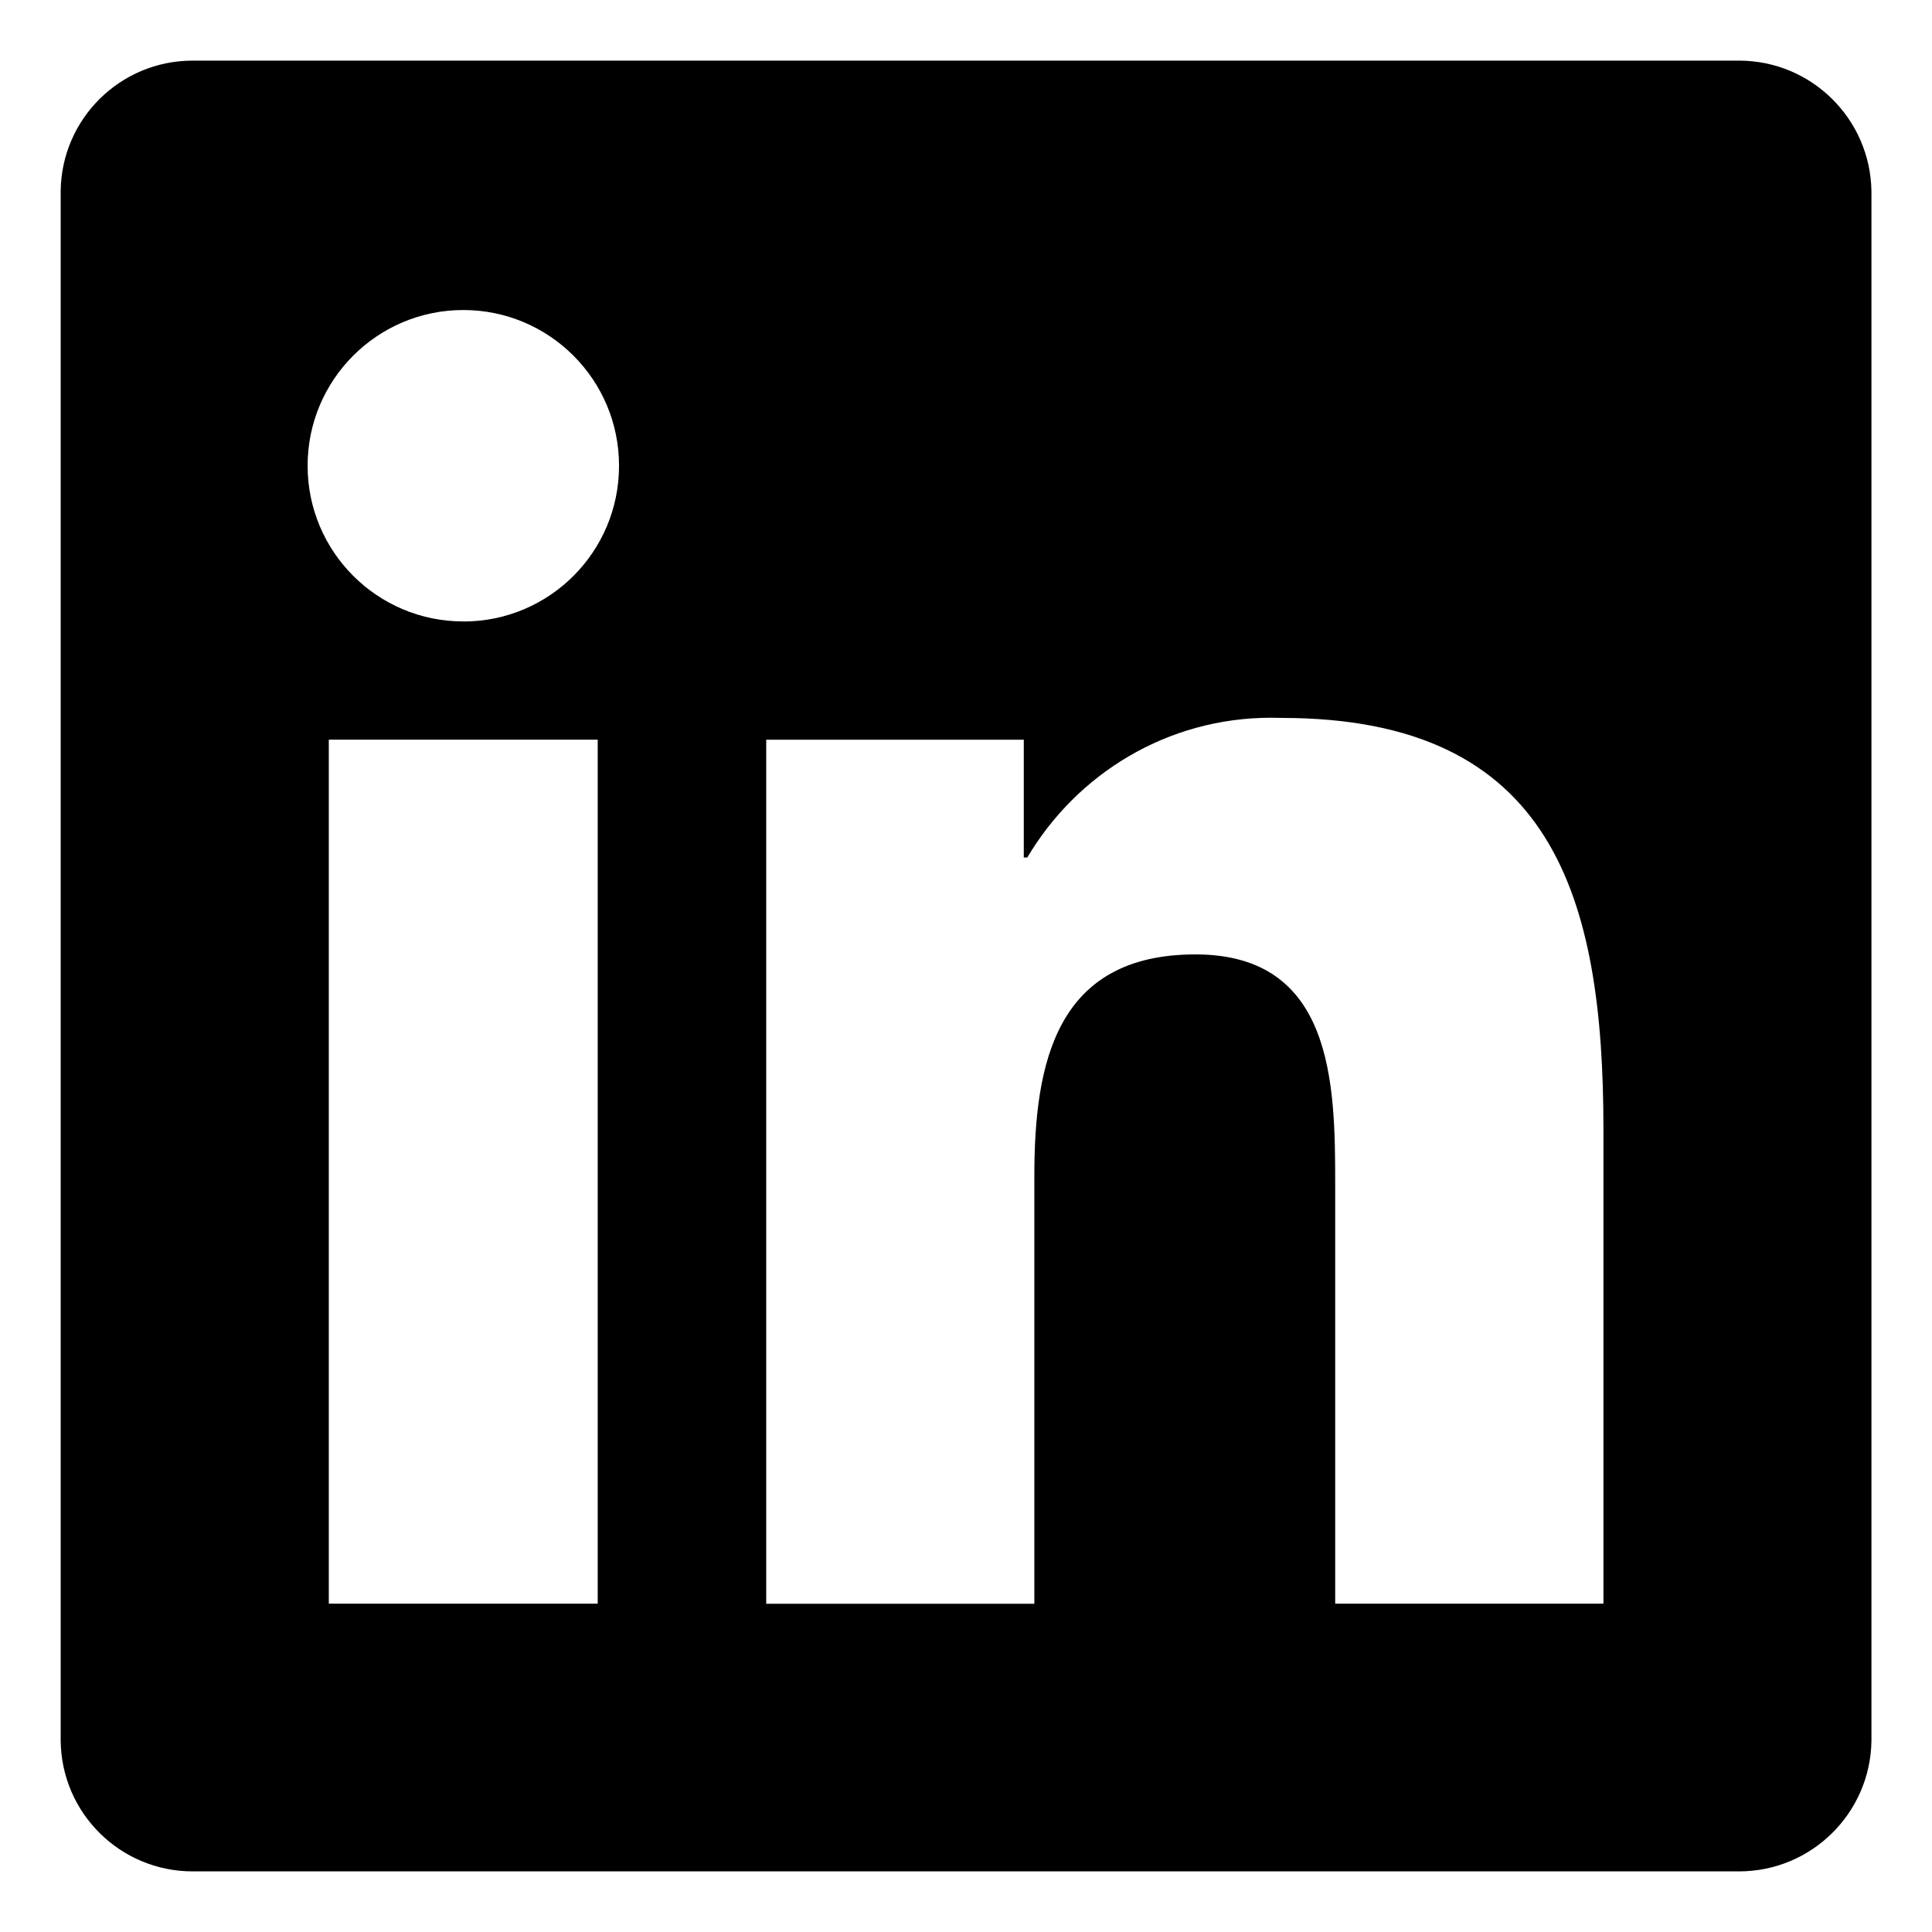
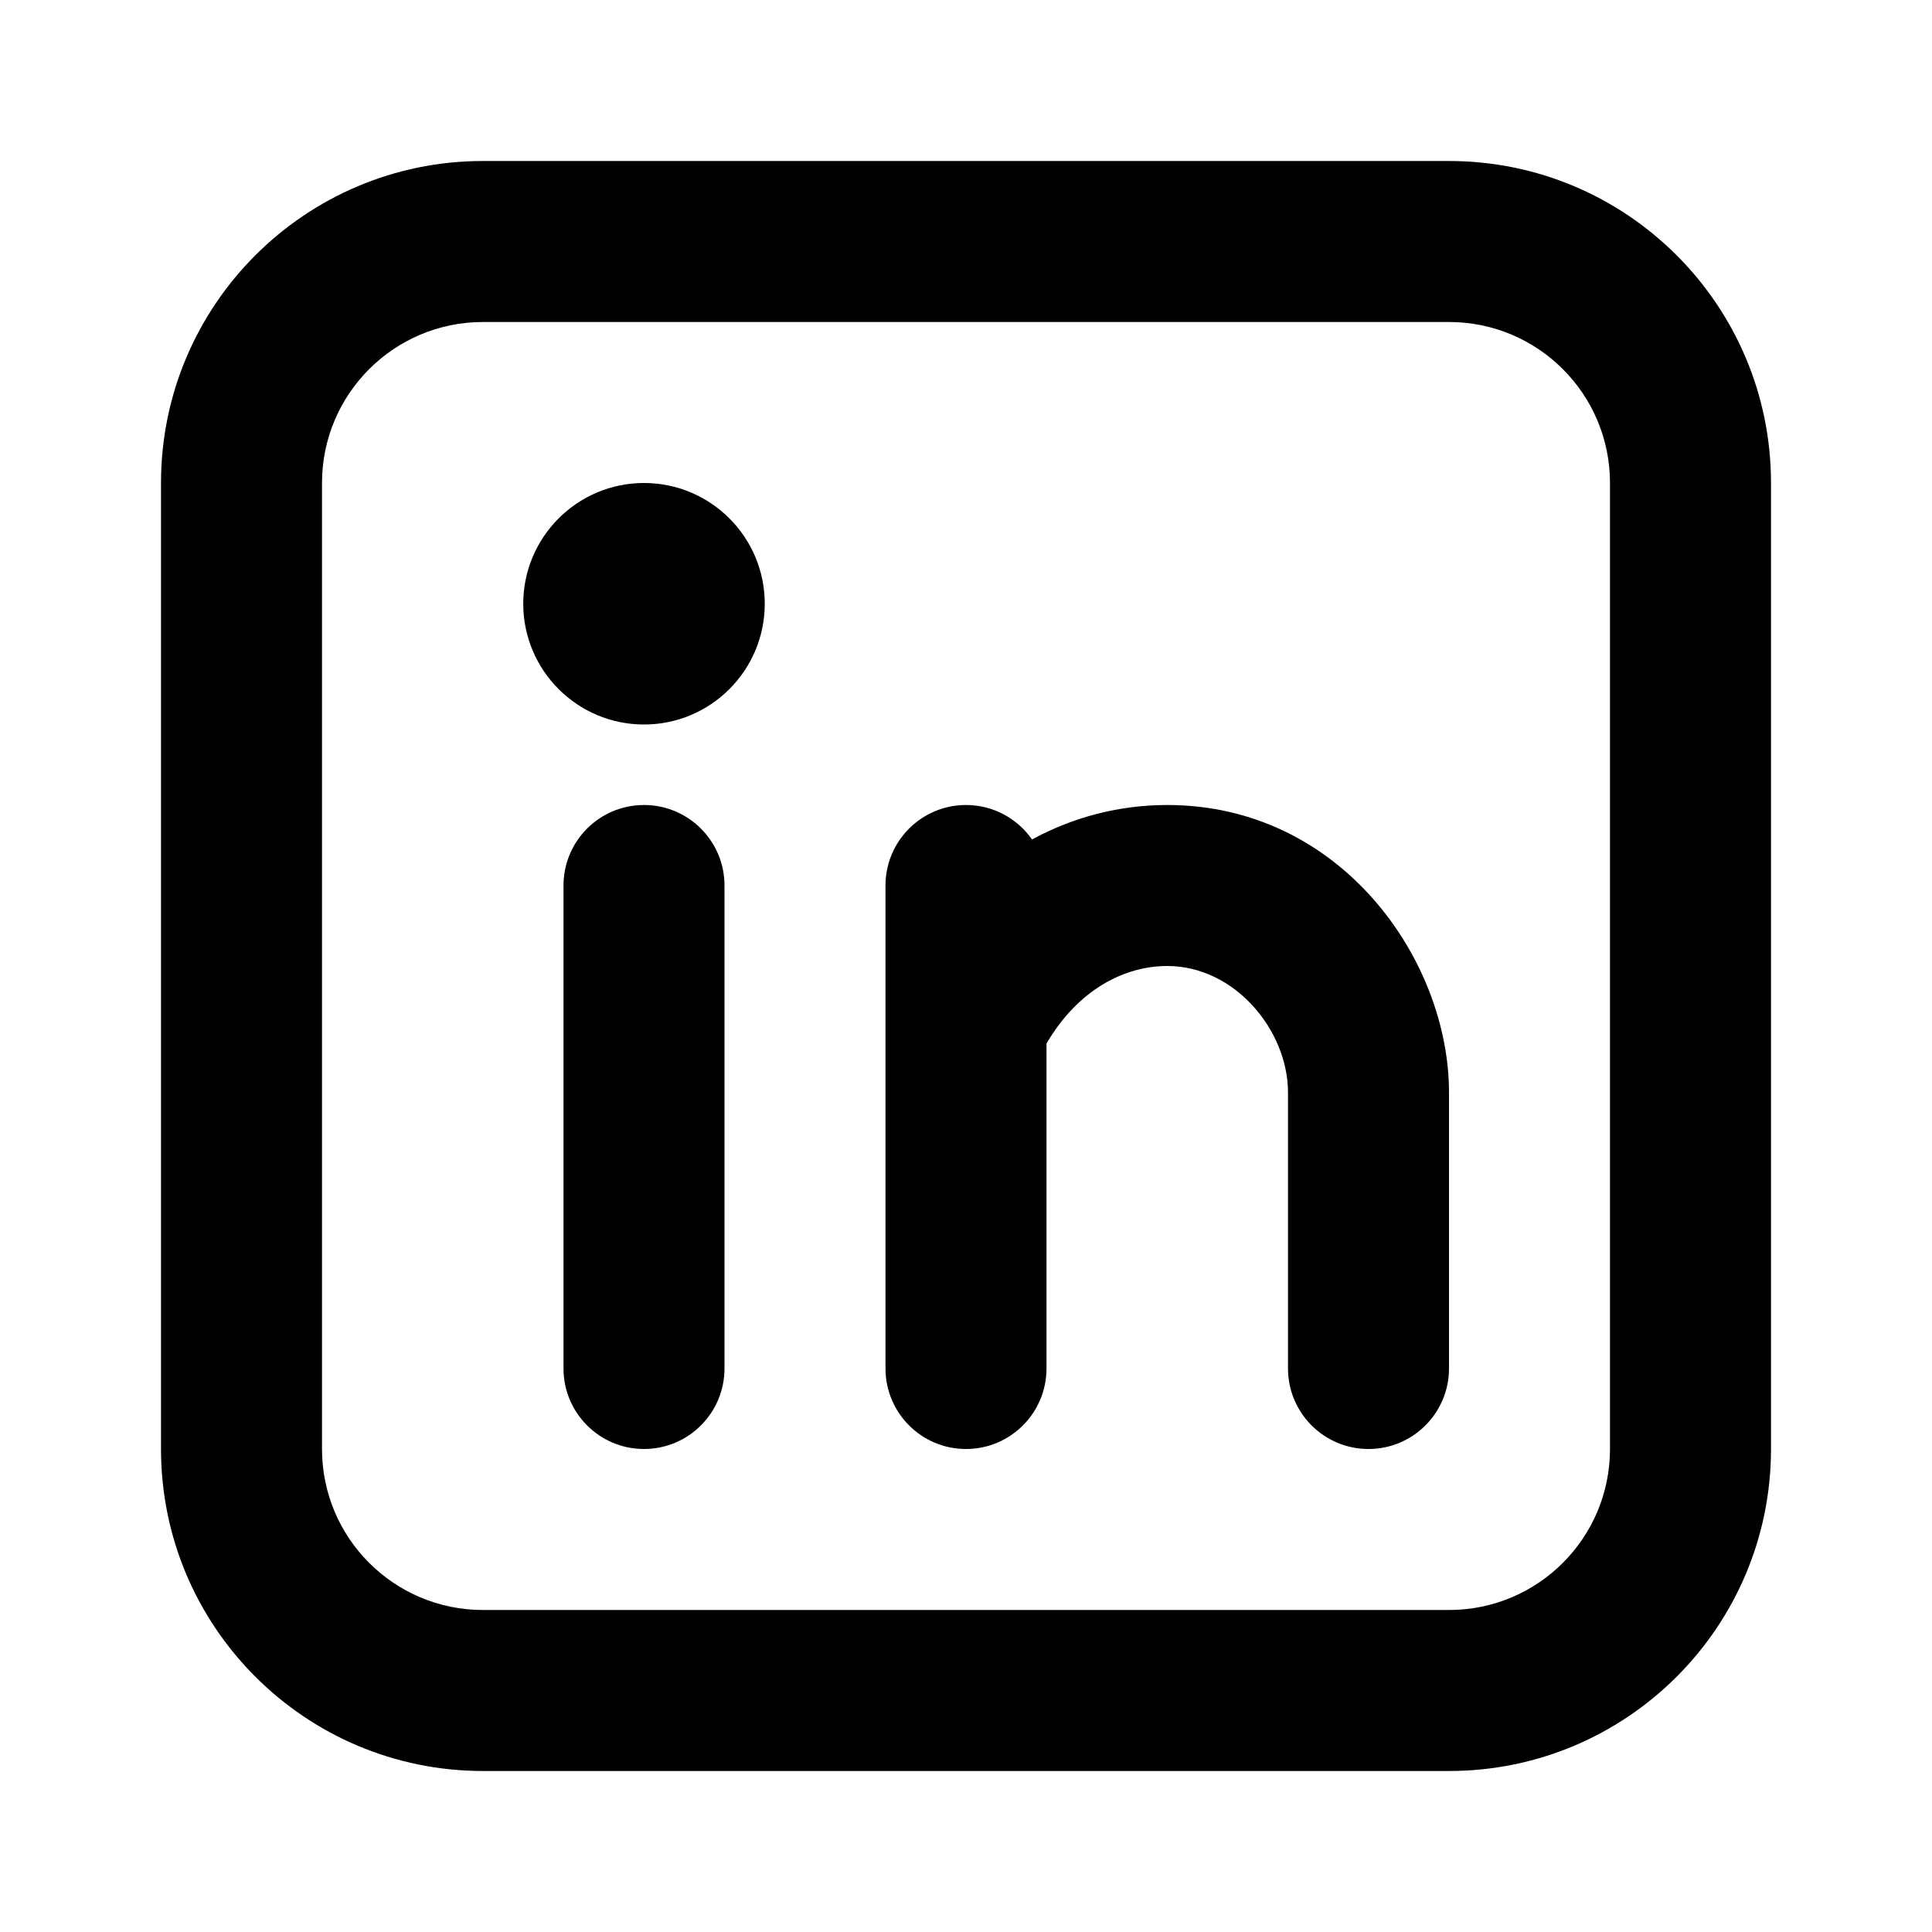
- <svg xmlns="http://www.w3.org/2000/svg" fill="currentColor" width="800px" height="800px" viewBox="0 0 32 32" version="1.1">
-   <path d="M28.778 1.004h-25.56c-0.008-0-0.017-0-0.027-0-1.199 0-2.172 0.964-2.186 2.159v25.672c0.014 1.196 0.987 2.161 2.186 2.161 0.010 0 0.019-0 0.029-0h25.555c0.008 0 0.018 0 0.028 0 1.2 0 2.175-0.963 2.194-2.159l0-0.002v-25.67c-0.019-1.197-0.994-2.161-2.195-2.161-0.010 0-0.019 0-0.029 0h0.001zM9.9 26.562h-4.454v-14.311h4.454zM7.674 10.293c-1.425 0-2.579-1.155-2.579-2.579s1.155-2.579 2.579-2.579c1.424 0 2.579 1.154 2.579 2.578v0c0 0.001 0 0.002 0 0.004 0 1.423-1.154 2.577-2.577 2.577-0.001 0-0.002 0-0.003 0h0zM26.556 26.562h-4.441v-6.959c0-1.66-0.034-3.795-2.314-3.795-2.316 0-2.669 1.806-2.669 3.673v7.082h-4.441v-14.311h4.266v1.951h0.058c0.828-1.395 2.326-2.315 4.039-2.315 0.061 0 0.121 0.001 0.181 0.003l-0.009-0c4.5 0 5.332 2.962 5.332 6.817v7.855z" />
+ <svg xmlns="http://www.w3.org/2000/svg" width="800px" height="800px" viewBox="0 0 24 24" fill="none">
+   <path fill-rule="evenodd" clip-rule="evenodd" d="M6 2C3.791 2 2 3.791 2 6V18C2 20.209 3.791 22 6 22H18C20.209 22 22 20.209 22 18V6C22 3.791 20.209 2 18 2H6ZM4 6C4 4.895 4.895 4 6 4H18C19.105 4 20 4.895 20 6V18C20 19.105 19.105 20 18 20H6C4.895 20 4 19.105 4 18V6ZM9 11C9 10.448 8.552 10 8 10C7.448 10 7 10.448 7 11V17C7 17.552 7.448 18 8 18C8.552 18 9 17.552 9 17V11ZM9.5 7.5C9.5 8.328 8.828 9 8 9C7.172 9 6.5 8.328 6.5 7.5C6.5 6.672 7.172 6 8 6C8.828 6 9.5 6.672 9.5 7.5ZM12 10C12.339 10 12.639 10.169 12.82 10.428C13.333 10.15 13.904 10 14.5 10C16.659 10 18 11.926 18 13.571V13.579V13.586V13.594V13.602V13.609V13.617V13.625V13.632V13.64V13.648V13.655V13.663V13.671V13.679V13.687V13.694V13.702V13.71V13.718V13.726V13.734V13.742V13.75V13.758V13.765V13.774V13.781V13.79V13.798V13.806V13.814V13.822V13.83V13.838V13.846V13.854V13.863V13.871V13.879V13.887V13.895V13.903V13.912V13.92V13.928V13.937V13.945V13.953V13.961V13.97V13.978V13.987V13.995V14.003V14.012V14.02V14.029V14.037V14.046V14.054V14.062V14.071V14.079V14.088V14.096V14.105V14.114V14.122V14.131V14.139V14.148V14.156V14.165V14.174V14.182V14.191V14.2V14.208V14.217V14.225V14.234V14.243V14.252V14.26V14.269V14.278V14.286V14.295V14.304V14.313V14.321V14.33V14.339V14.348V14.357V14.365V14.374V14.383V14.392V14.4V14.409V14.418V14.427V14.436V14.445V14.454V14.462V14.471V14.48V14.489V14.498V14.507V14.516V14.525V14.534V14.542V14.551V14.56V14.569V14.578V14.587V14.596V14.605V14.614V14.623V14.632V14.641V14.65V14.659V14.667V14.676V14.685V14.694V14.703V14.712V14.721V14.73V14.739V14.748V14.757V14.766V14.775V14.784V14.793V14.802V14.811V14.82V14.829V14.838V14.847V14.856V14.865V14.874V14.883V14.892V14.9V14.909V14.918V14.927V14.936V14.945V14.954V14.963V14.972V14.981V14.99V14.999V15.008V15.017V15.026V15.035V15.044V15.053V15.062V15.07V15.079V15.088V15.097V15.106V15.115V15.124V15.133V15.142V15.15V15.159V15.168V15.177V15.186V15.195V15.204V15.212V15.221V15.23V15.239V15.248V15.257V15.265V15.274V15.283V15.292V15.3V15.309V15.318V15.327V15.335V15.344V15.353V15.362V15.37V15.379V15.388V15.396V15.405V15.414V15.422V15.431V15.44V15.448V15.457V15.466V15.474V15.483V15.491V15.5V15.508V15.517V15.525V15.534V15.543V15.551V15.56V15.568V15.576V15.585V15.593V15.602V15.61V15.619V15.627V15.636V15.644V15.652V15.661V15.669V15.677V15.685V15.694V15.702V15.71V15.719V15.727V15.735V15.743V15.752V15.76V15.768V15.776V15.784V15.792V15.8V15.809V15.817V15.825V15.833V15.841V15.849V15.857V15.865V15.873V15.881V15.889V15.896V15.904V15.912V15.92V15.928V15.936V15.944V15.951V15.959V15.967V15.975V15.982V15.99V15.998V16.006V16.013V16.021V16.028V16.036V16.044V16.051V16.059V16.066V16.074V16.081V16.089V16.096V16.103V16.111V16.118V16.125V16.133V16.14V16.148V16.155V16.162V16.169V16.176V16.184V16.191V16.198V16.205V16.212V16.219V16.226V16.233V16.24V16.247V16.254V16.261V16.268V16.275V16.282V16.289V16.295V16.302V16.309V16.316V16.322V16.329V16.336V16.343V16.349V16.356V16.362V16.369V16.375V16.382V16.388V16.395V16.401V16.407V16.414V16.42V16.427V16.433V16.439V16.445V16.451V16.458V16.464V16.47V16.476V16.482V16.488V16.494V16.5V16.506V16.512V16.518V16.524V16.529V16.535V16.541V16.547V16.552V16.558V16.564V16.57V16.575V16.581V16.586V16.592V16.597V16.603V16.608V16.613V16.619V16.624V16.629V16.635V16.64V16.645V16.65V16.655V16.66V16.666V16.671V16.676V16.681V16.686V16.69V16.695V16.7V16.705V16.71V16.714V16.719V16.724V16.728V16.733V16.738V16.742V16.747V16.751V16.756V16.76V16.764V16.769V16.773V16.777V16.781V16.785V16.79V16.794V16.798V16.802V16.806V16.81V16.814V16.818V16.822V16.825V16.829V16.833V16.837V16.84V16.844V16.847V16.851V16.855V16.858V16.861V16.865V16.868V16.872V16.875V16.878V16.881V16.884V16.887V16.891V16.894V16.897V16.9V16.902V16.905V16.908V16.911V16.914V16.916V16.919V16.922V16.924V16.927V16.93V16.932V16.934V16.937V16.939V16.942V16.944V16.946V16.948V16.95V16.952V16.954V16.956V16.958V16.96V16.962V16.964V16.966V16.968V16.969V16.971V16.973V16.974V16.976V16.977V16.979V16.98V16.981V16.983V16.984V16.985V16.986V16.987V16.988V16.989V16.99V16.991V16.992V16.993V16.994V16.995V16.995V16.996V16.997V16.997V16.998V16.998V16.998V16.999V16.999V16.999V17V17V17V17C18 17 18 17 18 17C18 17.552 17.552 18 17 18C16.448 18 16 17.552 16 17C16 17 16 17 16 17V17V17V17V16.999V16.999V16.999V16.998V16.998V16.998V16.997V16.997V16.996V16.995V16.995V16.994V16.993V16.992V16.991V16.99V16.989V16.988V16.987V16.986V16.985V16.984V16.983V16.981V16.98V16.979V16.977V16.976V16.974V16.973V16.971V16.969V16.968V16.966V16.964V16.962V16.96V16.958V16.956V16.954V16.952V16.95V16.948V16.946V16.944V16.942V16.939V16.937V16.934V16.932V16.93V16.927V16.924V16.922V16.919V16.916V16.914V16.911V16.908V16.905V16.902V16.9V16.897V16.894V16.891V16.887V16.884V16.881V16.878V16.875V16.872V16.868V16.865V16.861V16.858V16.855V16.851V16.847V16.844V16.84V16.837V16.833V16.829V16.825V16.822V16.818V16.814V16.81V16.806V16.802V16.798V16.794V16.79V16.785V16.781V16.777V16.773V16.769V16.764V16.76V16.756V16.751V16.747V16.742V16.738V16.733V16.728V16.724V16.719V16.714V16.71V16.705V16.7V16.695V16.69V16.686V16.681V16.676V16.671V16.666V16.66V16.655V16.65V16.645V16.64V16.635V16.629V16.624V16.619V16.613V16.608V16.603V16.597V16.592V16.586V16.581V16.575V16.57V16.564V16.558V16.552V16.547V16.541V16.535V16.529V16.524V16.518V16.512V16.506V16.5V16.494V16.488V16.482V16.476V16.47V16.464V16.458V16.451V16.445V16.439V16.433V16.427V16.42V16.414V16.407V16.401V16.395V16.388V16.382V16.375V16.369V16.362V16.356V16.349V16.343V16.336V16.329V16.322V16.316V16.309V16.302V16.295V16.289V16.282V16.275V16.268V16.261V16.254V16.247V16.24V16.233V16.226V16.219V16.212V16.205V16.198V16.191V16.184V16.176V16.169V16.162V16.155V16.148V16.14V16.133V16.125V16.118V16.111V16.103V16.096V16.089V16.081V16.074V16.066V16.059V16.051V16.044V16.036V16.028V16.021V16.013V16.006V15.998V15.99V15.982V15.975V15.967V15.959V15.951V15.944V15.936V15.928V15.92V15.912V15.904V15.896V15.889V15.881V15.873V15.865V15.857V15.849V15.841V15.833V15.825V15.817V15.809V15.8V15.792V15.784V15.776V15.768V15.76V15.752V15.743V15.735V15.727V15.719V15.71V15.702V15.694V15.685V15.677V15.669V15.661V15.652V15.644V15.636V15.627V15.619V15.61V15.602V15.593V15.585V15.576V15.568V15.56V15.551V15.543V15.534V15.525V15.517V15.508V15.5V15.491V15.483V15.474V15.466V15.457V15.448V15.44V15.431V15.422V15.414V15.405V15.396V15.388V15.379V15.37V15.362V15.353V15.344V15.335V15.327V15.318V15.309V15.3V15.292V15.283V15.274V15.265V15.257V15.248V15.239V15.23V15.221V15.212V15.204V15.195V15.186V15.177V15.168V15.159V15.15V15.142V15.133V15.124V15.115V15.106V15.097V15.088V15.079V15.07V15.062V15.053V15.044V15.035V15.026V15.017V15.008V14.999V14.99V14.981V14.972V14.963V14.954V14.945V14.936V14.927V14.918V14.909V14.9V14.892V14.883V14.874V14.865V14.856V14.847V14.838V14.829V14.82V14.811V14.802V14.793V14.784V14.775V14.766V14.757V14.748V14.739V14.73V14.721V14.712V14.703V14.694V14.685V14.676V14.667V14.659V14.65V14.641V14.632V14.623V14.614V14.605V14.596V14.587V14.578V14.569V14.56V14.551V14.542V14.534V14.525V14.516V14.507V14.498V14.489V14.48V14.471V14.462V14.454V14.445V14.436V14.427V14.418V14.409V14.4V14.392V14.383V14.374V14.365V14.357V14.348V14.339V14.33V14.321V14.313V14.304V14.295V14.286V14.278V14.269V14.26V14.252V14.243V14.234V14.225V14.217V14.208V14.2V14.191V14.182V14.174V14.165V14.156V14.148V14.139V14.131V14.122V14.114V14.105V14.096V14.088V14.079V14.071V14.062V14.054V14.046V14.037V14.029V14.02V14.012V14.003V13.995V13.987V13.978V13.97V13.961V13.953V13.945V13.937V13.928V13.92V13.912V13.903V13.895V13.887V13.879V13.871V13.863V13.854V13.846V13.838V13.83V13.822V13.814V13.806V13.798V13.79V13.781V13.774V13.765V13.758V13.75V13.742V13.734V13.726V13.718V13.71V13.702V13.694V13.687V13.679V13.671V13.663V13.655V13.648V13.64V13.632V13.625V13.617V13.609V13.602V13.594V13.586V13.579V13.571C16 12.803 15.341 12 14.5 12C13.976 12 13.397 12.285 13 12.963V12.966V12.976V12.986V12.997V13.007V13.017V13.028V13.038V13.049V13.059V13.069V13.08V13.091V13.101V13.111V13.122V13.133V13.143V13.154V13.164V13.175V13.185V13.196V13.207V13.217V13.228V13.239V13.25V13.26V13.271V13.282V13.293V13.303V13.314V13.325V13.336V13.346V13.357V13.368V13.379V13.39V13.401V13.412V13.422V13.433V13.444V13.455V13.466V13.477V13.488V13.499V13.51V13.521V13.532V13.543V13.554V13.565V13.576V13.587V13.598V13.609V13.62V13.631V13.642V13.653V13.665V13.676V13.687V13.698V13.709V13.72V13.731V13.742V13.754V13.765V13.776V13.787V13.798V13.809V13.821V13.832V13.843V13.854V13.865V13.877V13.888V13.899V13.91V13.921V13.933V13.944V13.955V13.966V13.977V13.989V14V14.011V14.023V14.034V14.045V14.056V14.068V14.079V14.09V14.101V14.113V14.124V14.135V14.146V14.158V14.169V14.18V14.191V14.203V14.214V14.225V14.236V14.248V14.259V14.27V14.281V14.293V14.304V14.315V14.326V14.338V14.349V14.36V14.371V14.383V14.394V14.405V14.416V14.428V14.439V14.45V14.461V14.472V14.483V14.495V14.506V14.517V14.528V14.54V14.551V14.562V14.573V14.584V14.595V14.606V14.618V14.629V14.64V14.651V14.662V14.673V14.684V14.695V14.706V14.717V14.729V14.74V14.751V14.762V14.773V14.784V14.795V14.806V14.817V14.828V14.839V14.85V14.861V14.872V14.883V14.894V14.905V14.915V14.926V14.937V14.948V14.959V14.97V14.981V14.992V15.002V15.013V15.024V15.035V15.046V15.056V15.067V15.078V15.088V15.099V15.11V15.12V15.131V15.142V15.152V15.163V15.174V15.184V15.195V15.206V15.216V15.227V15.237V15.248V15.258V15.269V15.279V15.29V15.3V15.31V15.321V15.331V15.341V15.352V15.362V15.373V15.383V15.393V15.403V15.414V15.424V15.434V15.444V15.454V15.464V15.475V15.485V15.495V15.505V15.515V15.525V15.535V15.545V15.555V15.565V15.575V15.585V15.595V15.605V15.614V15.624V15.634V15.644V15.654V15.663V15.673V15.683V15.693V15.702V15.712V15.721V15.731V15.741V15.75V15.76V15.769V15.779V15.788V15.797V15.807V15.816V15.826V15.835V15.844V15.853V15.863V15.872V15.881V15.89V15.899V15.909V15.918V15.927V15.936V15.945V15.954V15.963V15.972V15.981V15.989V15.998V16.007V16.016V16.025V16.033V16.042V16.051V16.059V16.068V16.077V16.085V16.094V16.102V16.111V16.119V16.128V16.136V16.144V16.153V16.161V16.169V16.178V16.186V16.194V16.202V16.21V16.218V16.226V16.234V16.242V16.25V16.258V16.266V16.274V16.282V16.29V16.297V16.305V16.313V16.32V16.328V16.336V16.343V16.351V16.358V16.366V16.373V16.38V16.388V16.395V16.402V16.41V16.417V16.424V16.431V16.438V16.445V16.452V16.459V16.466V16.473V16.48V16.487V16.494V16.5V16.507V16.514V16.52V16.527V16.534V16.54V16.547V16.553V16.559V16.566V16.572V16.578V16.585V16.591V16.597V16.603V16.609V16.615V16.621V16.627V16.633V16.639V16.645V16.651V16.657V16.662V16.668V16.674V16.679V16.685V16.69V16.696V16.701V16.706V16.712V16.717V16.722V16.727V16.733V16.738V16.743V16.748V16.753V16.758V16.763V16.768V16.772V16.777V16.782V16.787V16.791V16.796V16.8V16.805V16.809V16.814V16.818V16.822V16.826V16.831V16.835V16.839V16.843V16.847V16.851V16.855V16.859V16.863V16.866V16.87V16.874V16.877V16.881V16.884V16.888V16.891V16.895V16.898V16.901V16.905V16.908V16.911V16.914V16.917V16.92V16.923V16.926V16.929V16.931V16.934V16.937V16.939V16.942V16.944V16.947V16.949V16.952V16.954V16.956V16.958V16.96V16.962V16.965V16.966V16.968V16.97V16.972V16.974V16.976V16.977V16.979V16.98V16.982V16.983V16.985V16.986V16.987V16.988V16.989V16.991V16.991V16.992V16.993V16.994V16.995V16.996V16.996V16.997V16.998V16.998V16.998V16.999V16.999V17V17V17V17V17C13 17.552 12.552 18 12 18C11.448 18 11 17.552 11 17V17V17V17V17V16.999V16.999V16.998V16.998V16.998V16.997V16.996V16.996V16.995V16.994V16.993V16.992V16.991V16.991V16.989V16.988V16.987V16.986V16.985V16.983V16.982V16.98V16.979V16.977V16.976V16.974V16.972V16.97V16.968V16.966V16.965V16.962V16.96V16.958V16.956V16.954V16.952V16.949V16.947V16.944V16.942V16.939V16.937V16.934V16.931V16.929V16.926V16.923V16.92V16.917V16.914V16.911V16.908V16.905V16.901V16.898V16.895V16.891V16.888V16.884V16.881V16.877V16.874V16.87V16.866V16.863V16.859V16.855V16.851V16.847V16.843V16.839V16.835V16.831V16.826V16.822V16.818V16.814V16.809V16.805V16.8V16.796V16.791V16.787V16.782V16.777V16.772V16.768V16.763V16.758V16.753V16.748V16.743V16.738V16.733V16.727V16.722V16.717V16.712V16.706V16.701V16.696V16.69V16.685V16.679V16.674V16.668V16.662V16.657V16.651V16.645V16.639V16.633V16.627V16.621V16.615V16.609V16.603V16.597V16.591V16.585V16.578V16.572V16.566V16.559V16.553V16.547V16.54V16.534V16.527V16.52V16.514V16.507V16.5V16.494V16.487V16.48V16.473V16.466V16.459V16.452V16.445V16.438V16.431V16.424V16.417V16.41V16.402V16.395V16.388V16.38V16.373V16.366V16.358V16.351V16.343V16.336V16.328V16.32V16.313V16.305V16.297V16.29V16.282V16.274V16.266V16.258V16.25V16.242V16.234V16.226V16.218V16.21V16.202V16.194V16.186V16.178V16.169V16.161V16.153V16.144V16.136V16.128V16.119V16.111V16.102V16.094V16.085V16.077V16.068V16.059V16.051V16.042V16.033V16.025V16.016V16.007V15.998V15.989V15.981V15.972V15.963V15.954V15.945V15.936V15.927V15.918V15.909V15.899V15.89V15.881V15.872V15.863V15.853V15.844V15.835V15.826V15.816V15.807V15.797V15.788V15.779V15.769V15.76V15.75V15.741V15.731V15.721V15.712V15.702V15.693V15.683V15.673V15.663V15.654V15.644V15.634V15.624V15.614V15.605V15.595V15.585V15.575V15.565V15.555V15.545V15.535V15.525V15.515V15.505V15.495V15.485V15.475V15.464V15.454V15.444V15.434V15.424V15.414V15.403V15.393V15.383V15.373V15.362V15.352V15.341V15.331V15.321V15.31V15.3V15.29V15.279V15.269V15.258V15.248V15.237V15.227V15.216V15.206V15.195V15.184V15.174V15.163V15.152V15.142V15.131V15.12V15.11V15.099V15.088V15.078V15.067V15.056V15.046V15.035V15.024V15.013V15.002V14.992V14.981V14.97V14.959V14.948V14.937V14.926V14.915V14.905V14.894V14.883V14.872V14.861V14.85V14.839V14.828V14.817V14.806V14.795V14.784V14.773V14.762V14.751V14.74V14.729V14.717V14.706V14.695V14.684V14.673V14.662V14.651V14.64V14.629V14.618V14.606V14.595V14.584V14.573V14.562V14.551V14.54V14.528V14.517V14.506V14.495V14.483V14.472V14.461V14.45V14.439V14.428V14.416V14.405V14.394V14.383V14.371V14.36V14.349V14.338V14.326V14.315V14.304V14.293V14.281V14.27V14.259V14.248V14.236V14.225V14.214V14.203V14.191V14.18V14.169V14.158V14.146V14.135V14.124V14.113V14.101V14.09V14.079V14.068V14.056V14.045V14.034V14.023V14.011V14V13.989V13.977V13.966V13.955V13.944V13.933V13.921V13.91V13.899V13.888V13.877V13.865V13.854V13.843V13.832V13.821V13.809V13.798V13.787V13.776V13.765V13.754V13.742V13.731V13.72V13.709V13.698V13.687V13.676V13.665V13.653V13.642V13.631V13.62V13.609V13.598V13.587V13.576V13.565V13.554V13.543V13.532V13.521V13.51V13.499V13.488V13.477V13.466V13.455V13.444V13.433V13.422V13.412V13.401V13.39V13.379V13.368V13.357V13.346V13.336V13.325V13.314V13.303V13.293V13.282V13.271V13.26V13.25V13.239V13.228V13.217V13.207V13.196V13.185V13.175V13.164V13.154V13.143V13.133V13.122V13.111V13.101V13.091V13.08V13.069V13.059V13.049V13.038V13.028V13.017V13.007V12.997V12.986V12.976V12.966V12.956V12.945V12.935V12.925V12.915V12.904V12.894V12.884V12.874V12.864V12.854V12.844V12.834V12.823V12.813V12.803V12.793V12.783V12.774V12.764V12.754V12.744V12.734V12.724V12.714V12.71V12.706V12.703V12.698V12.695V12.691V12.687V12.683V12.679V12.675V12.671V12.667V12.663V12.659V12.655V12.65V12.646V12.642V12.638V12.634V12.63V12.626V12.622V12.618V12.614V12.61V12.605V12.601V12.597V12.593V12.589V12.585V12.581V12.576V12.572V12.568V12.564V12.56V12.555V12.551V12.547V12.543V12.539V12.534V12.53V12.526V12.521V12.517V12.513V12.509V12.505V12.5V12.496V12.492V12.487V12.483V12.479V12.474V12.47V12.466V12.461V12.457V12.453V12.448V12.444V12.44V12.435V12.431V12.427V12.422V12.418V12.414V12.409V12.405V12.4V12.396V12.392V12.387V12.383V12.378V12.374V12.37V12.365V12.361V12.356V12.352V12.348V12.343V12.339V12.334V12.33V12.325V12.321V12.316V12.312V12.307V12.303V12.299V12.294V12.29V12.285V12.281V12.276V12.272V12.267V12.263V12.258V12.254V12.249V12.245V12.24V12.236V12.231V12.227V12.223V12.218V12.213V12.209V12.204V12.2V12.195V12.191V12.187V12.182V12.178V12.173V12.168V12.164V12.159V12.155V12.15V12.146V12.142V12.137V12.133V12.128V12.123V12.119V12.114V12.11V12.105V12.101V12.096V12.092V12.087V12.083V12.078V12.074V12.069V12.065V12.06V12.056V12.052V12.047V12.043V12.038V12.034V12.029V12.024V12.02V12.015V12.011V12.007V12.002V11.998V11.993V11.989V11.984V11.98V11.975V11.971V11.966V11.962V11.957V11.953V11.948V11.944V11.94V11.935V11.931V11.926V11.922V11.917V11.913V11.909V11.904V11.9V11.895V11.891V11.886V11.882V11.878V11.873V11.869V11.864V11.86V11.856V11.851V11.847V11.843V11.838V11.834V11.829V11.825V11.821V11.816V11.812V11.808V11.803V11.799V11.795V11.79V11.786V11.782V11.777V11.773V11.769V11.765V11.76V11.756V11.752V11.748V11.743V11.739V11.735V11.73V11.726V11.722V11.718V11.714V11.709V11.705V11.701V11.697V11.693V11.688V11.684V11.68V11.676V11.672V11.668V11.663V11.659V11.655V11.651V11.647V11.643V11.639V11.635V11.63V11.626V11.622V11.618V11.614V11.61V11.606V11.602V11.598V11.594V11.59V11.586V11.582V11.578V11.574V11.57V11.566V11.562V11.558V11.554V11.55V11.546V11.542V11.539V11.535V11.531V11.527V11.523V11.519V11.515V11.511V11.508V11.504V11.5V11.496V11.492V11.489V11.485V11.481V11.477V11.473V11.47V11.466V11.462V11.459V11.455V11.451V11.448V11.444V11.44V11.437V11.433V11.429V11.426V11.422V11.418V11.415V11.411V11.408V11.404V11.401V11.397V11.394V11.39V11.387V11.383V11.38V11.376V11.373V11.369V11.366V11.363V11.359V11.356V11.352V11.349V11.346V11.342V11.339V11.336V11.332V11.329V11.326V11.322V11.319V11.316V11.313V11.309V11.306V11.303V11.3V11.297V11.294V11.29V11.287V11.284V11.281V11.278V11.275V11.272V11.269V11.266V11.263V11.26V11.257V11.254V11.251V11.248V11.245V11.242V11.239V11.236V11.233V11.23V11.228V11.225V11.222V11.219V11.216V11.214V11.211V11.208V11.205V11.203V11.2V11.197V11.194V11.192V11.189V11.187V11.184V11.181V11.179V11.176V11.174V11.171V11.169V11.166V11.164V11.161V11.159V11.156V11.154V11.152V11.149V11.147V11.144V11.142V11.14V11.137V11.135V11.133V11.131V11.128V11.126V11.124V11.122V11.12V11.117V11.115V11.113V11.111V11.109V11.107V11.105V11.103V11.101V11.099V11.097V11.095V11.093V11.091V11.089V11.087V11.085V11.084V11.082V11.08V11.078V11.076V11.075V11.073V11.071V11.069V11.068V11.066V11.064V11.063V11.061V11.06V11.058V11.056V11.055V11.053V11.052V11.05V11.049V11.048V11.046V11.045V11.043V11.042V11.041V11.039V11.038V11.037V11.036V11.034V11.033V11.032V11.031V11.03V11.029V11.027V11.026V11.025V11.024V11.023V11.022V11.021V11.02V11.019V11.018V11.018V11.017V11.016V11.015V11.014V11.013V11.013V11.012V11.011V11.011V11.01V11.009V11.008V11.008V11.007V11.007V11.006V11.006V11.005V11.005V11.004V11.004V11.003V11.003V11.003V11.002V11.002V11.002V11.001V11.001V11.001V11.001V11.001V11V11V11V11V11V11C11 10.448 11.448 10 12 10Z" fill="currentColor" />
</svg>
